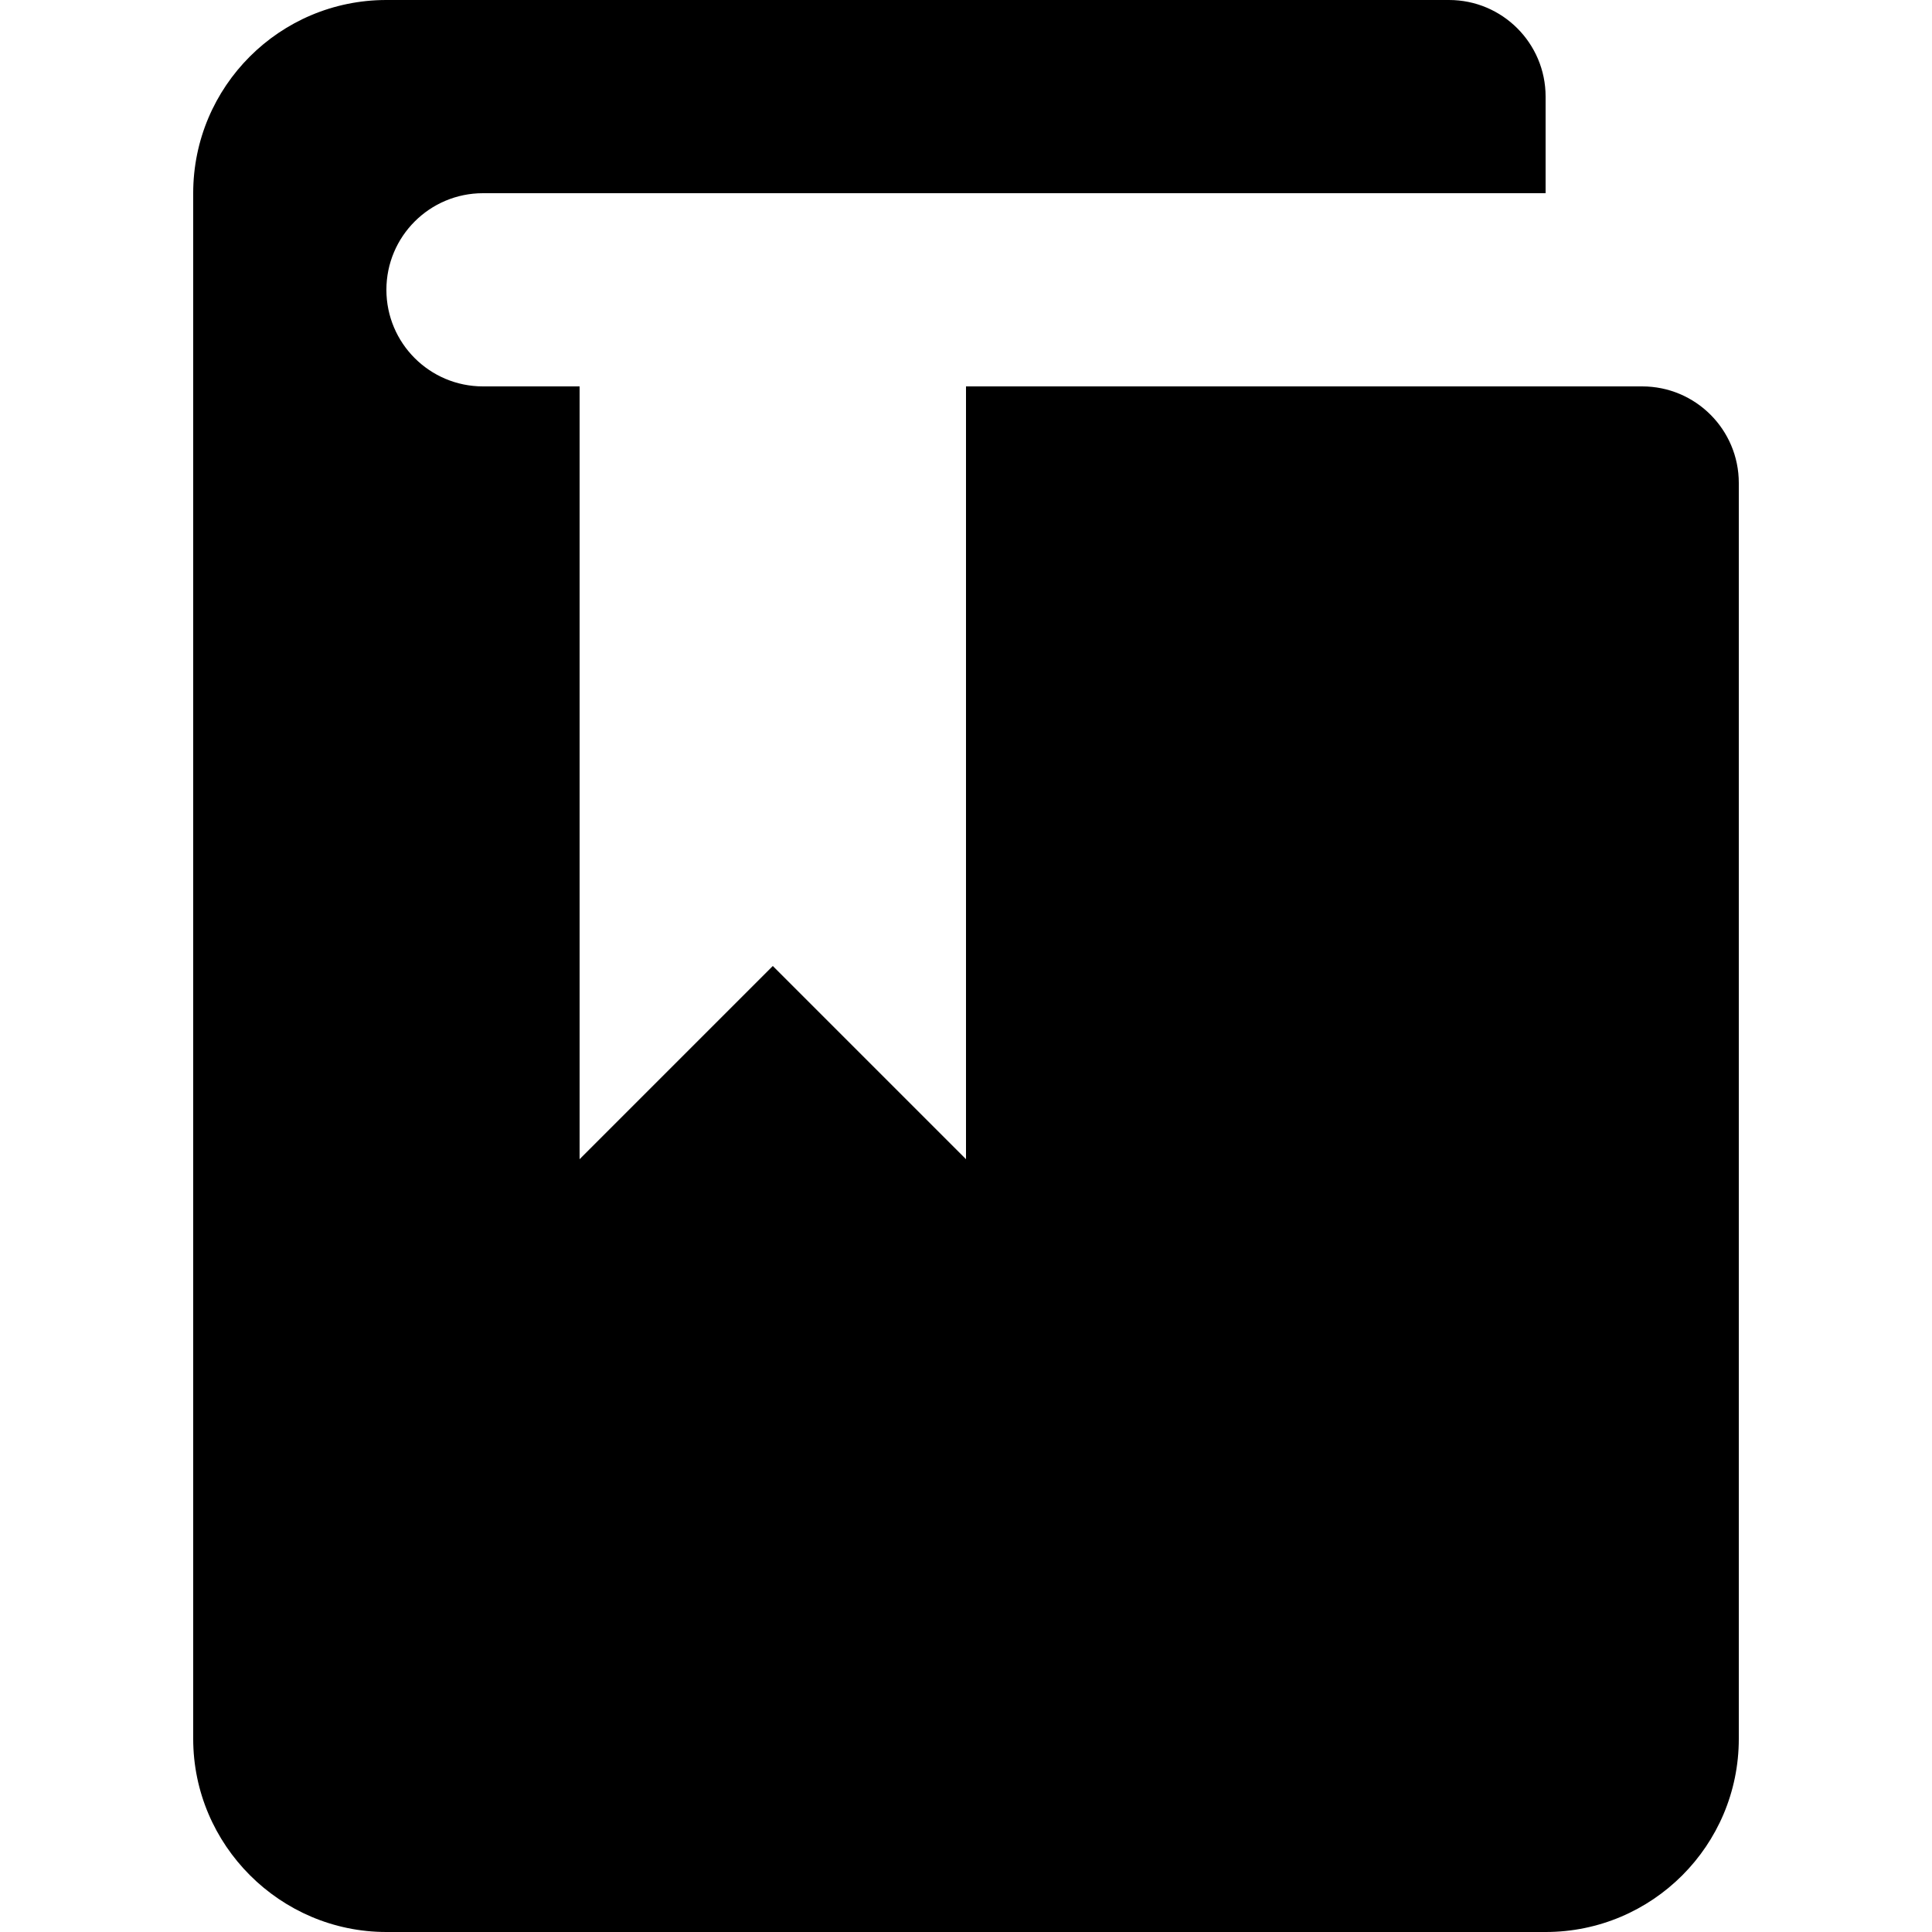
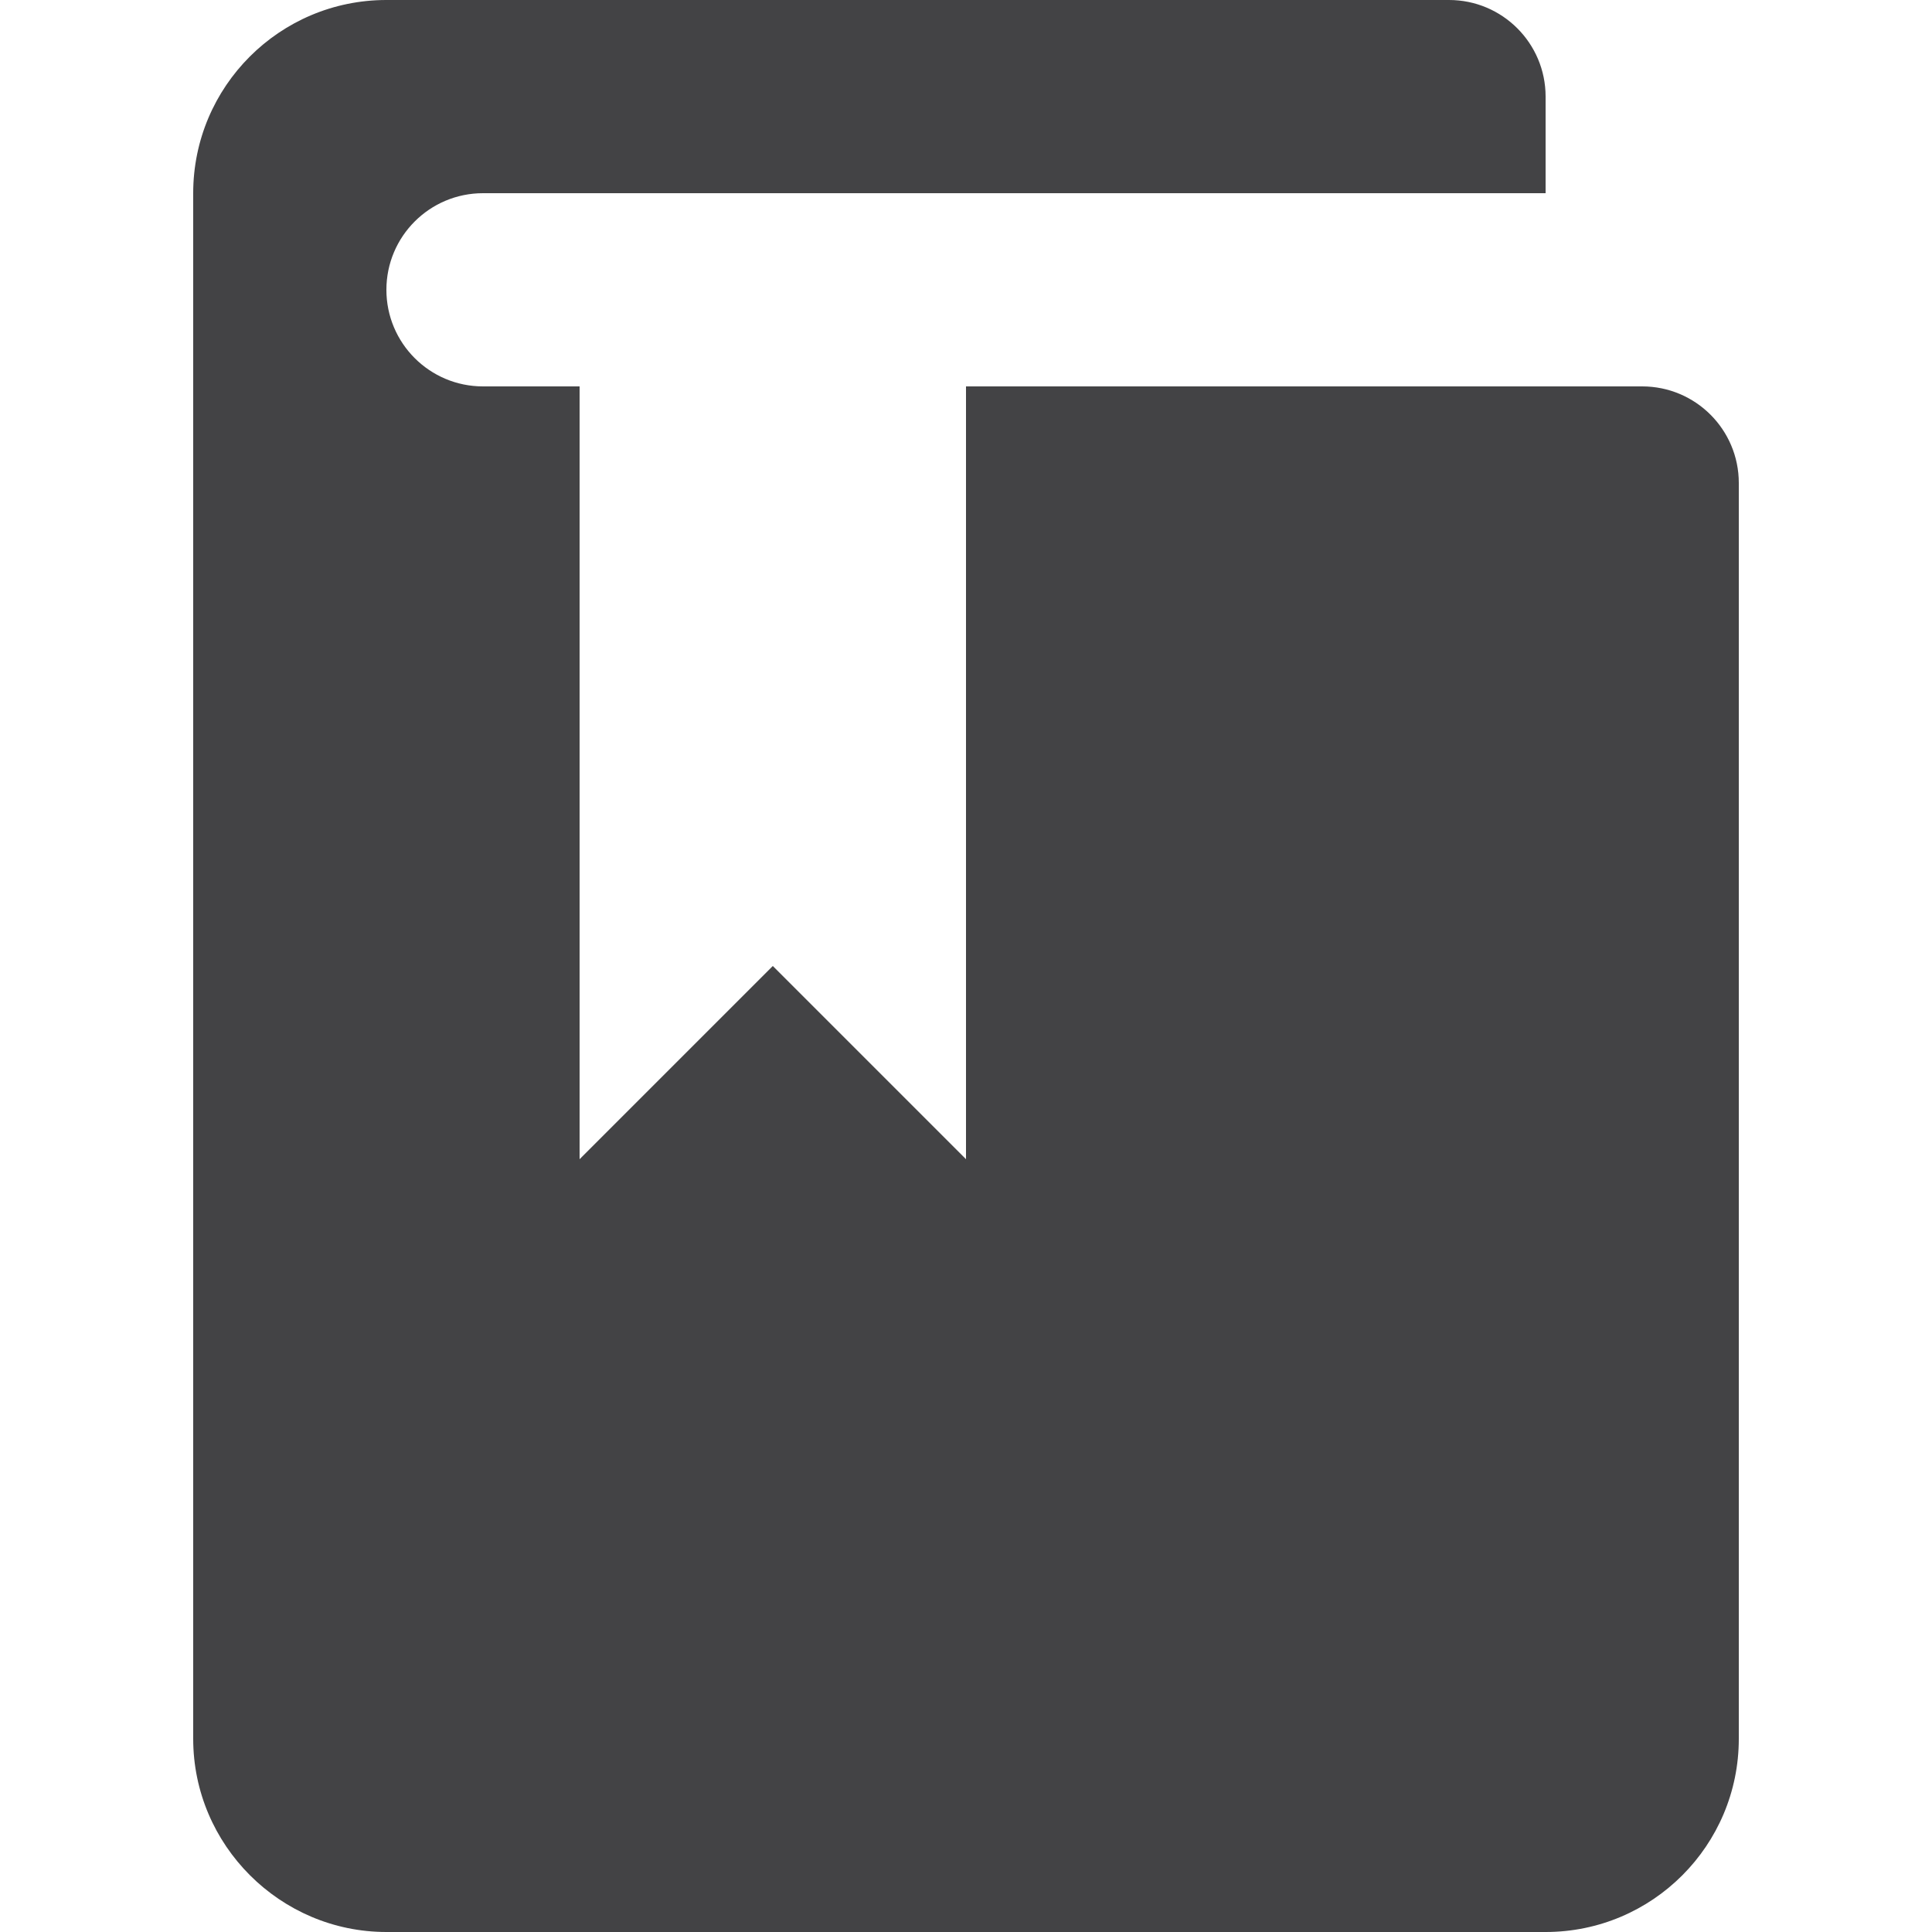
- <svg xmlns="http://www.w3.org/2000/svg" viewBox="0 0 20 20">
+ <svg xmlns="http://www.w3.org/2000/svg" viewBox="0 0 20 20" fill="rgba(58, 58, 60, 0.95)">
  <path d="M6 4H5a1 1 0 1 1 0-2h11V1a1 1 0 0 0-1-1H4a2 2 0 0 0-2 2v16c0 1.1.9 2 2 2h12a2 2 0 0 0 2-2V5a1 1 0 0 0-1-1h-7v8l-2-2-2 2V4z" />
</svg>
